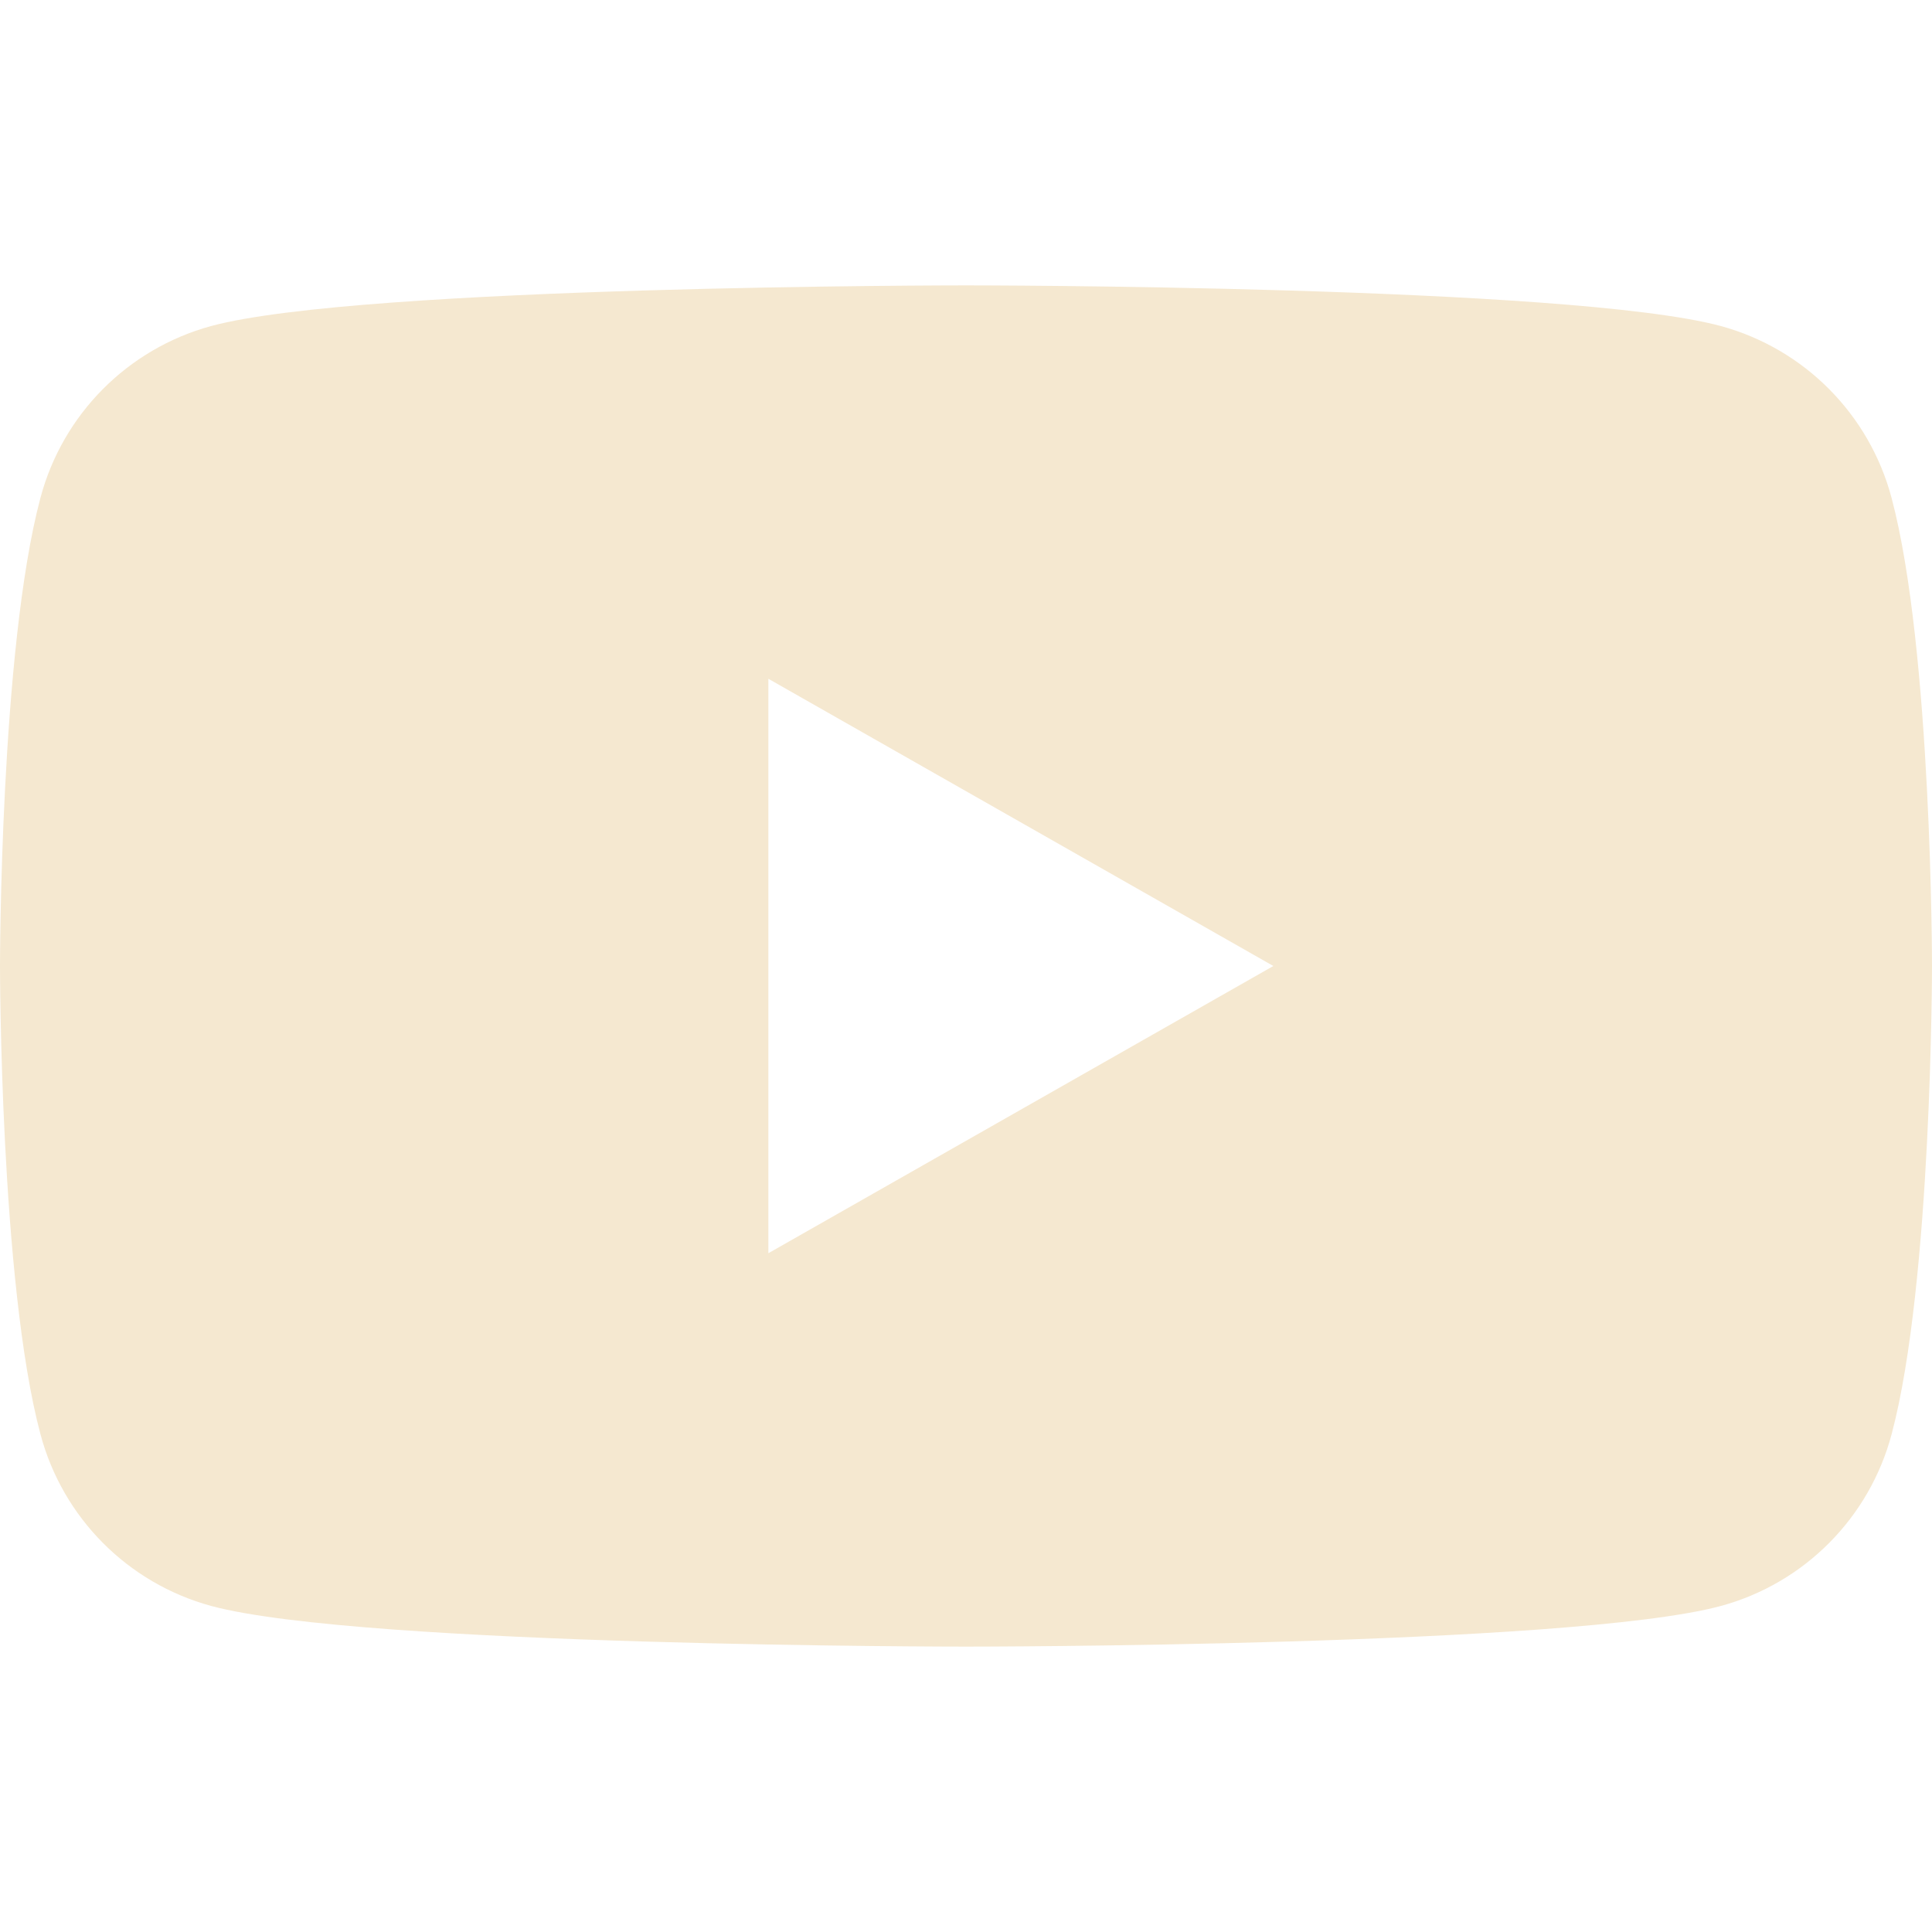
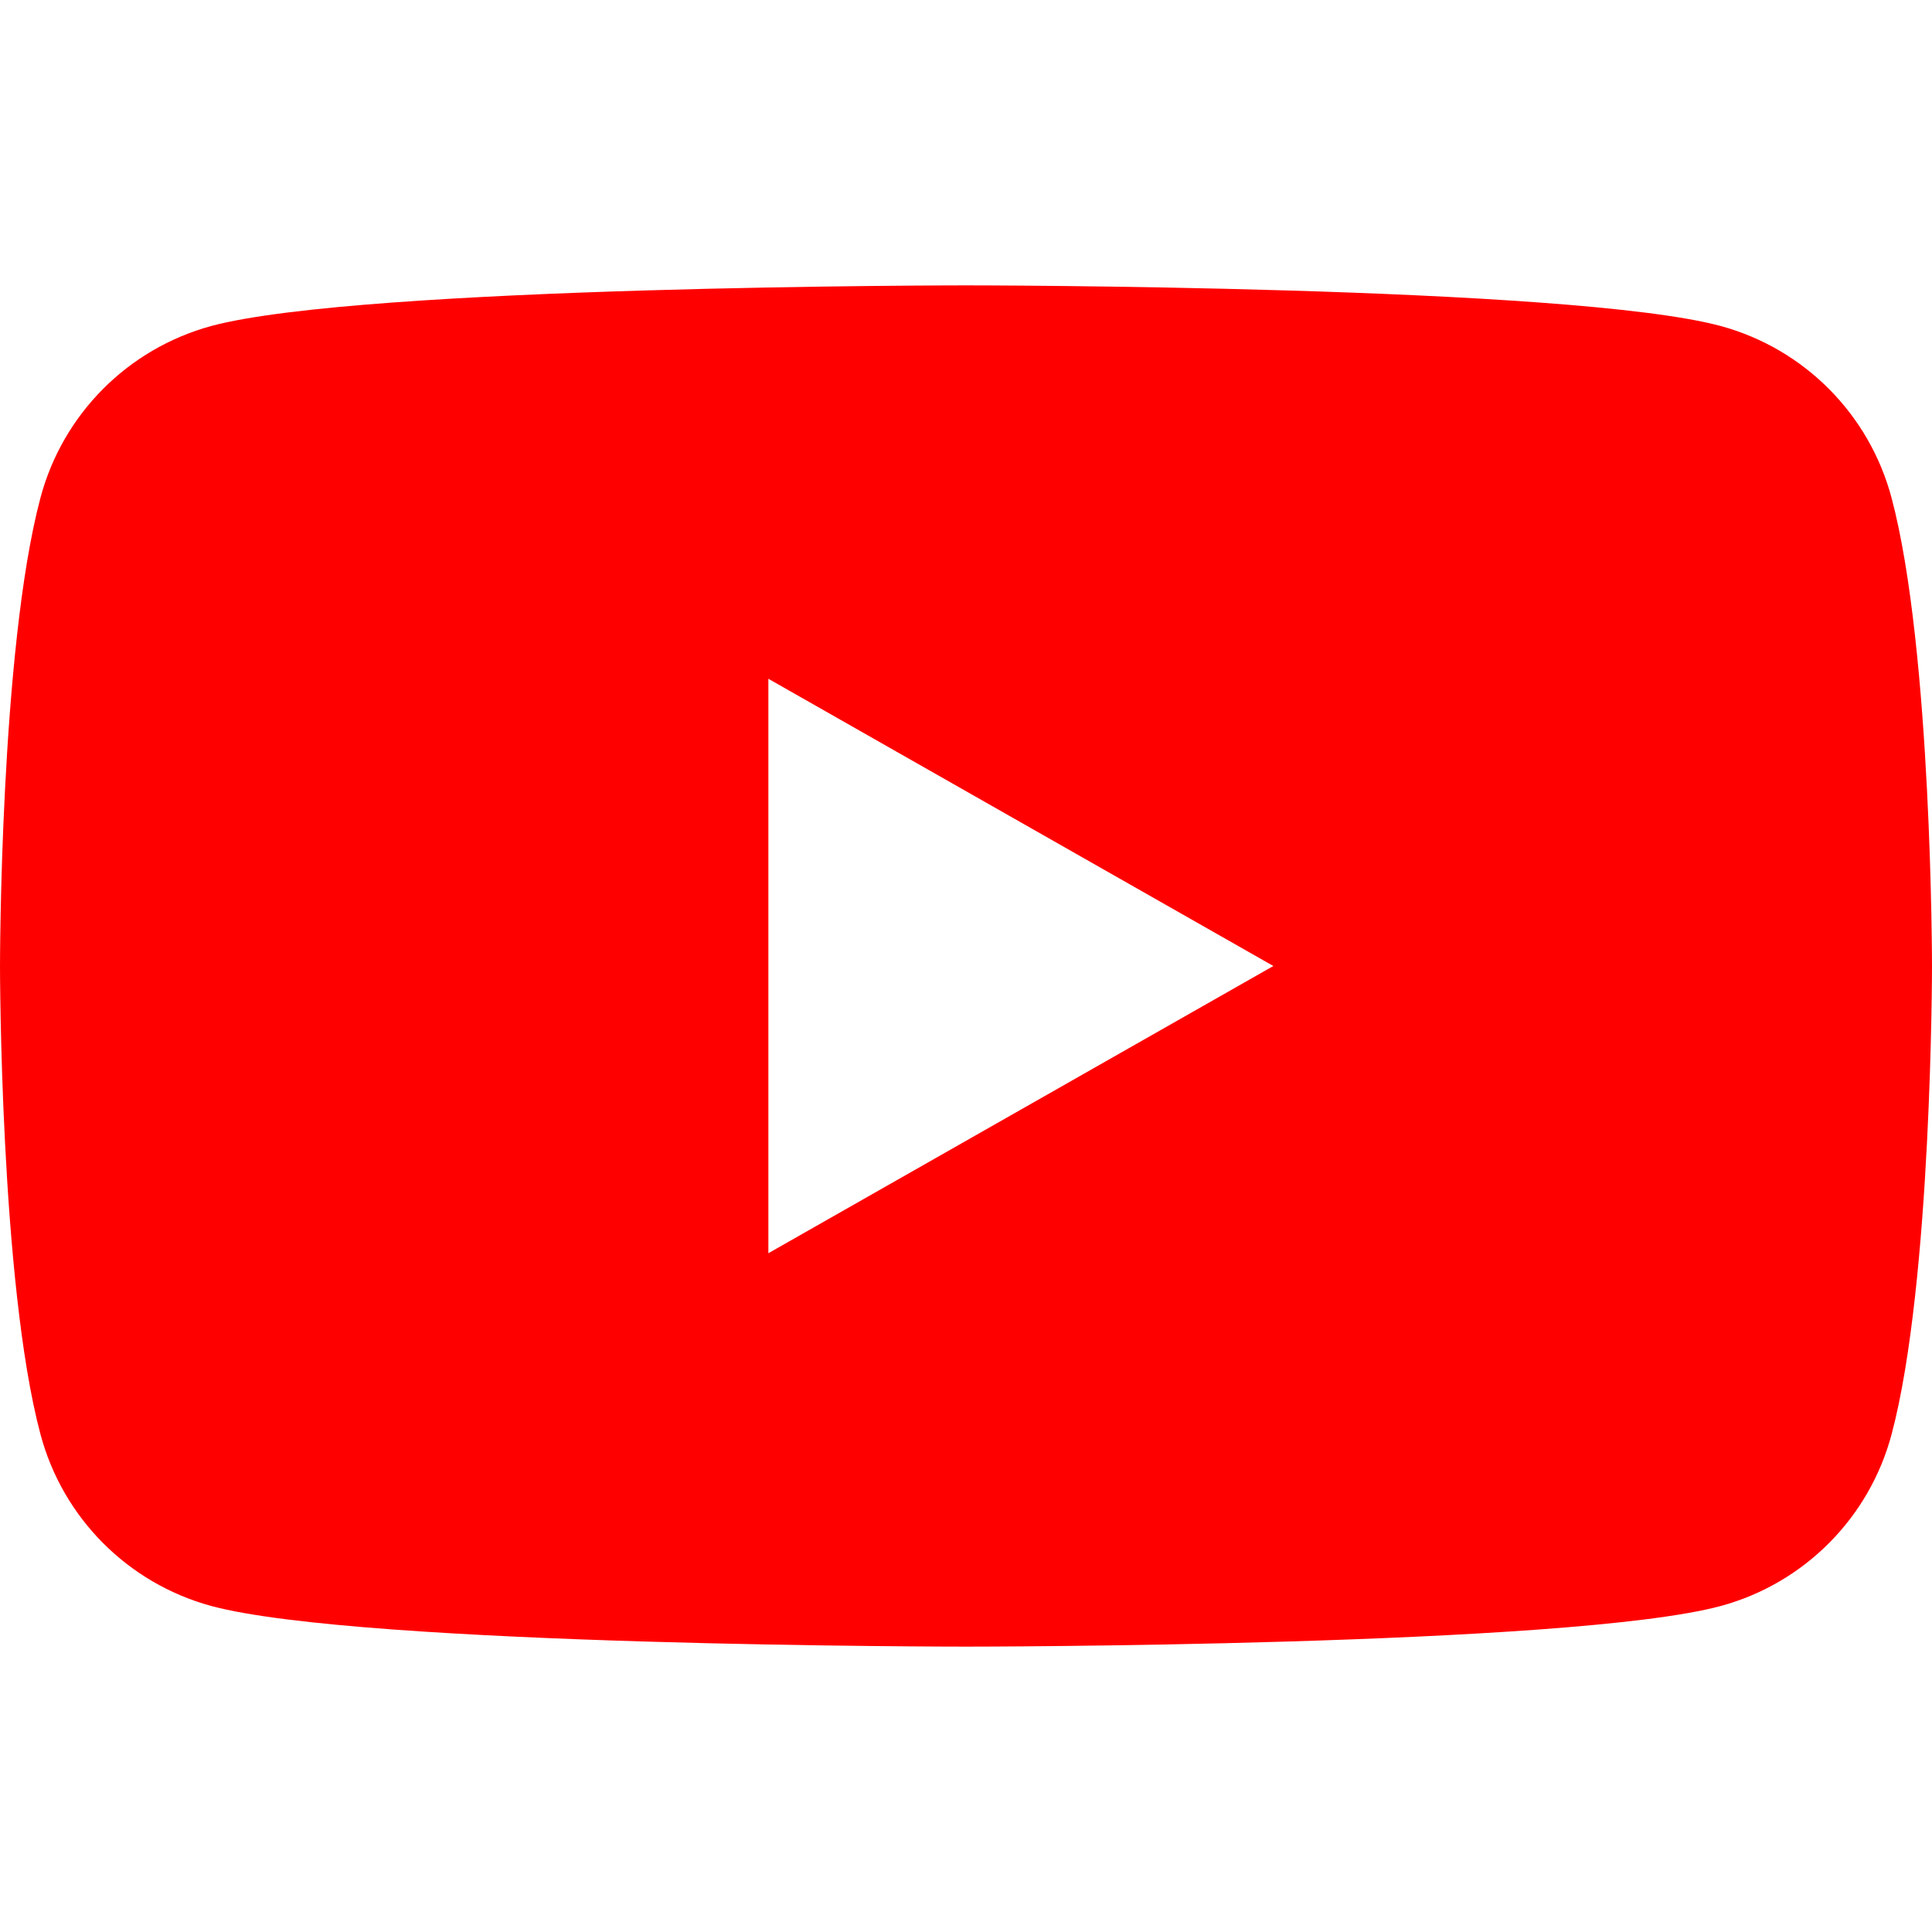
- <svg xmlns="http://www.w3.org/2000/svg" role="img" fill="#F5E8D0" viewBox="0 0 24 24">
+ <svg xmlns="http://www.w3.org/2000/svg" role="img" fill="#FF0000" viewBox="0 0 24 24">
  <path d="M23.498 6.186a3.016 3.016 0 0 0-2.122-2.136C19.505 3.545 12 3.545 12 3.545s-7.505 0-9.377.505A3.017 3.017 0 0 0 .502 6.186C0 8.07 0 12 0 12s0 3.93.502 5.814a3.016 3.016 0 0 0 2.122 2.136c1.871.505 9.376.505 9.376.505s7.505 0 9.377-.505a3.015 3.015 0 0 0 2.122-2.136C24 15.93 24 12 24 12s0-3.93-.502-5.814zM9.545 15.568V8.432L15.818 12l-6.273 3.568z" />
</svg>
